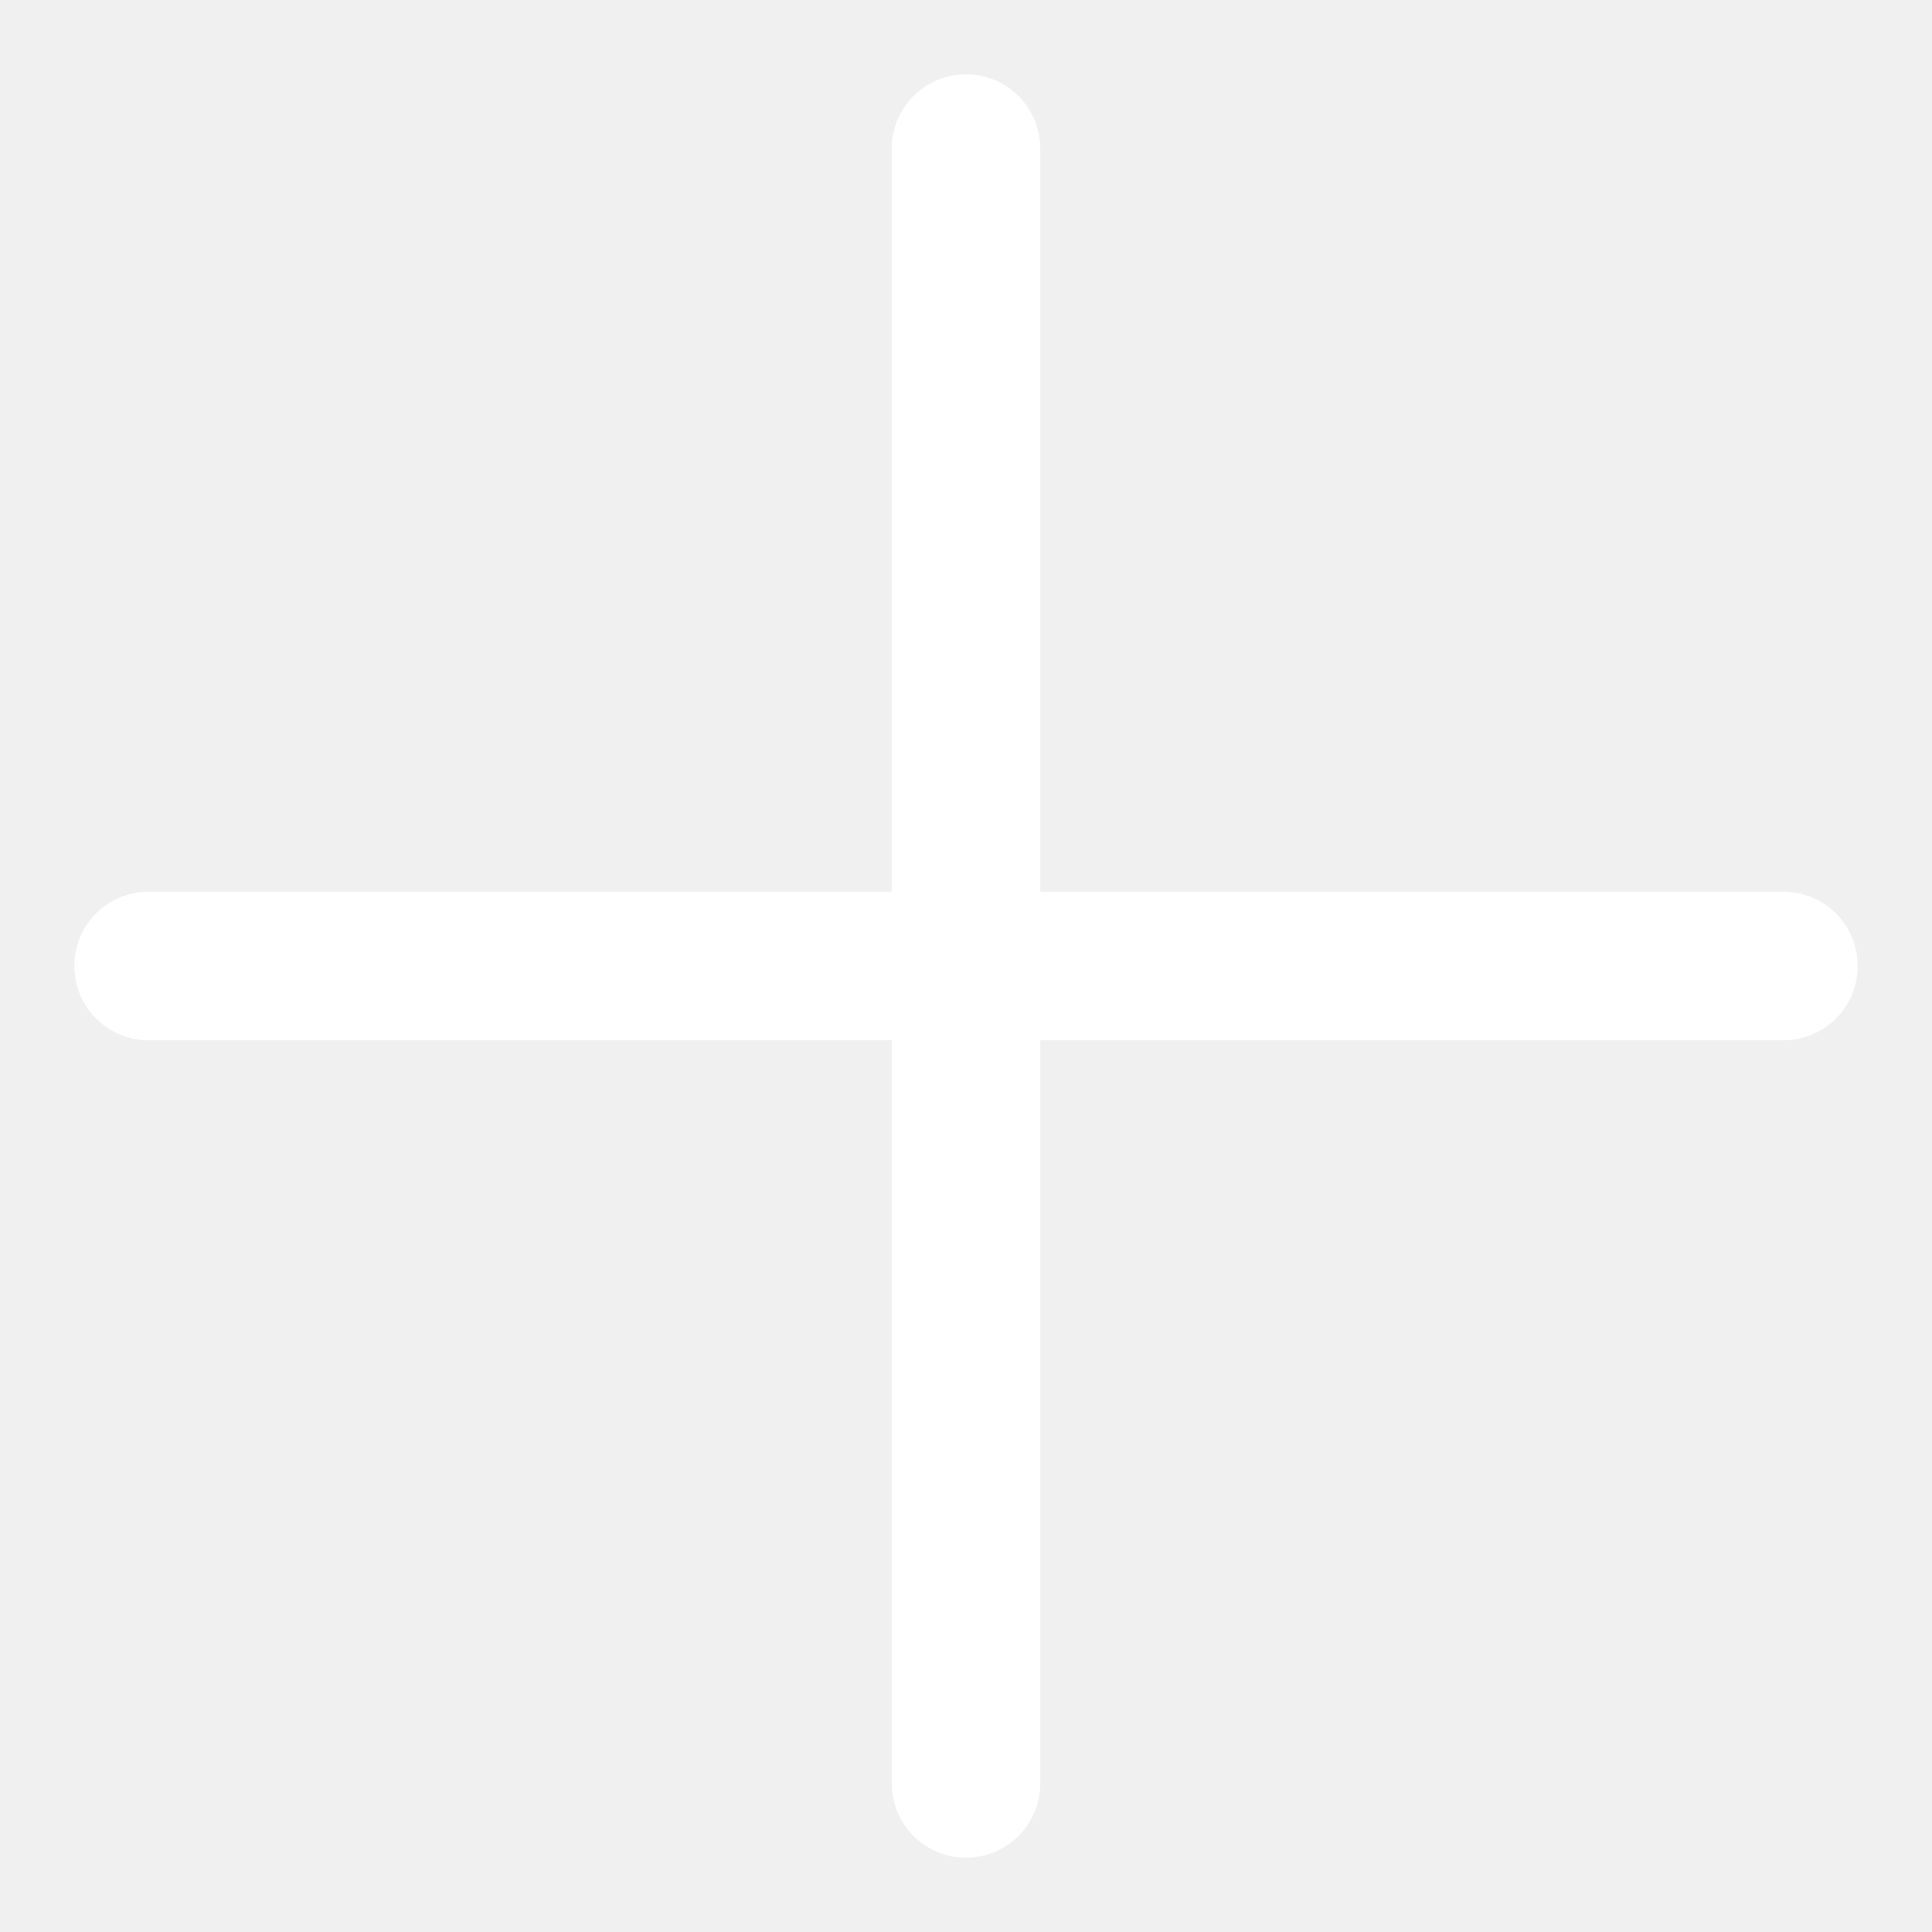
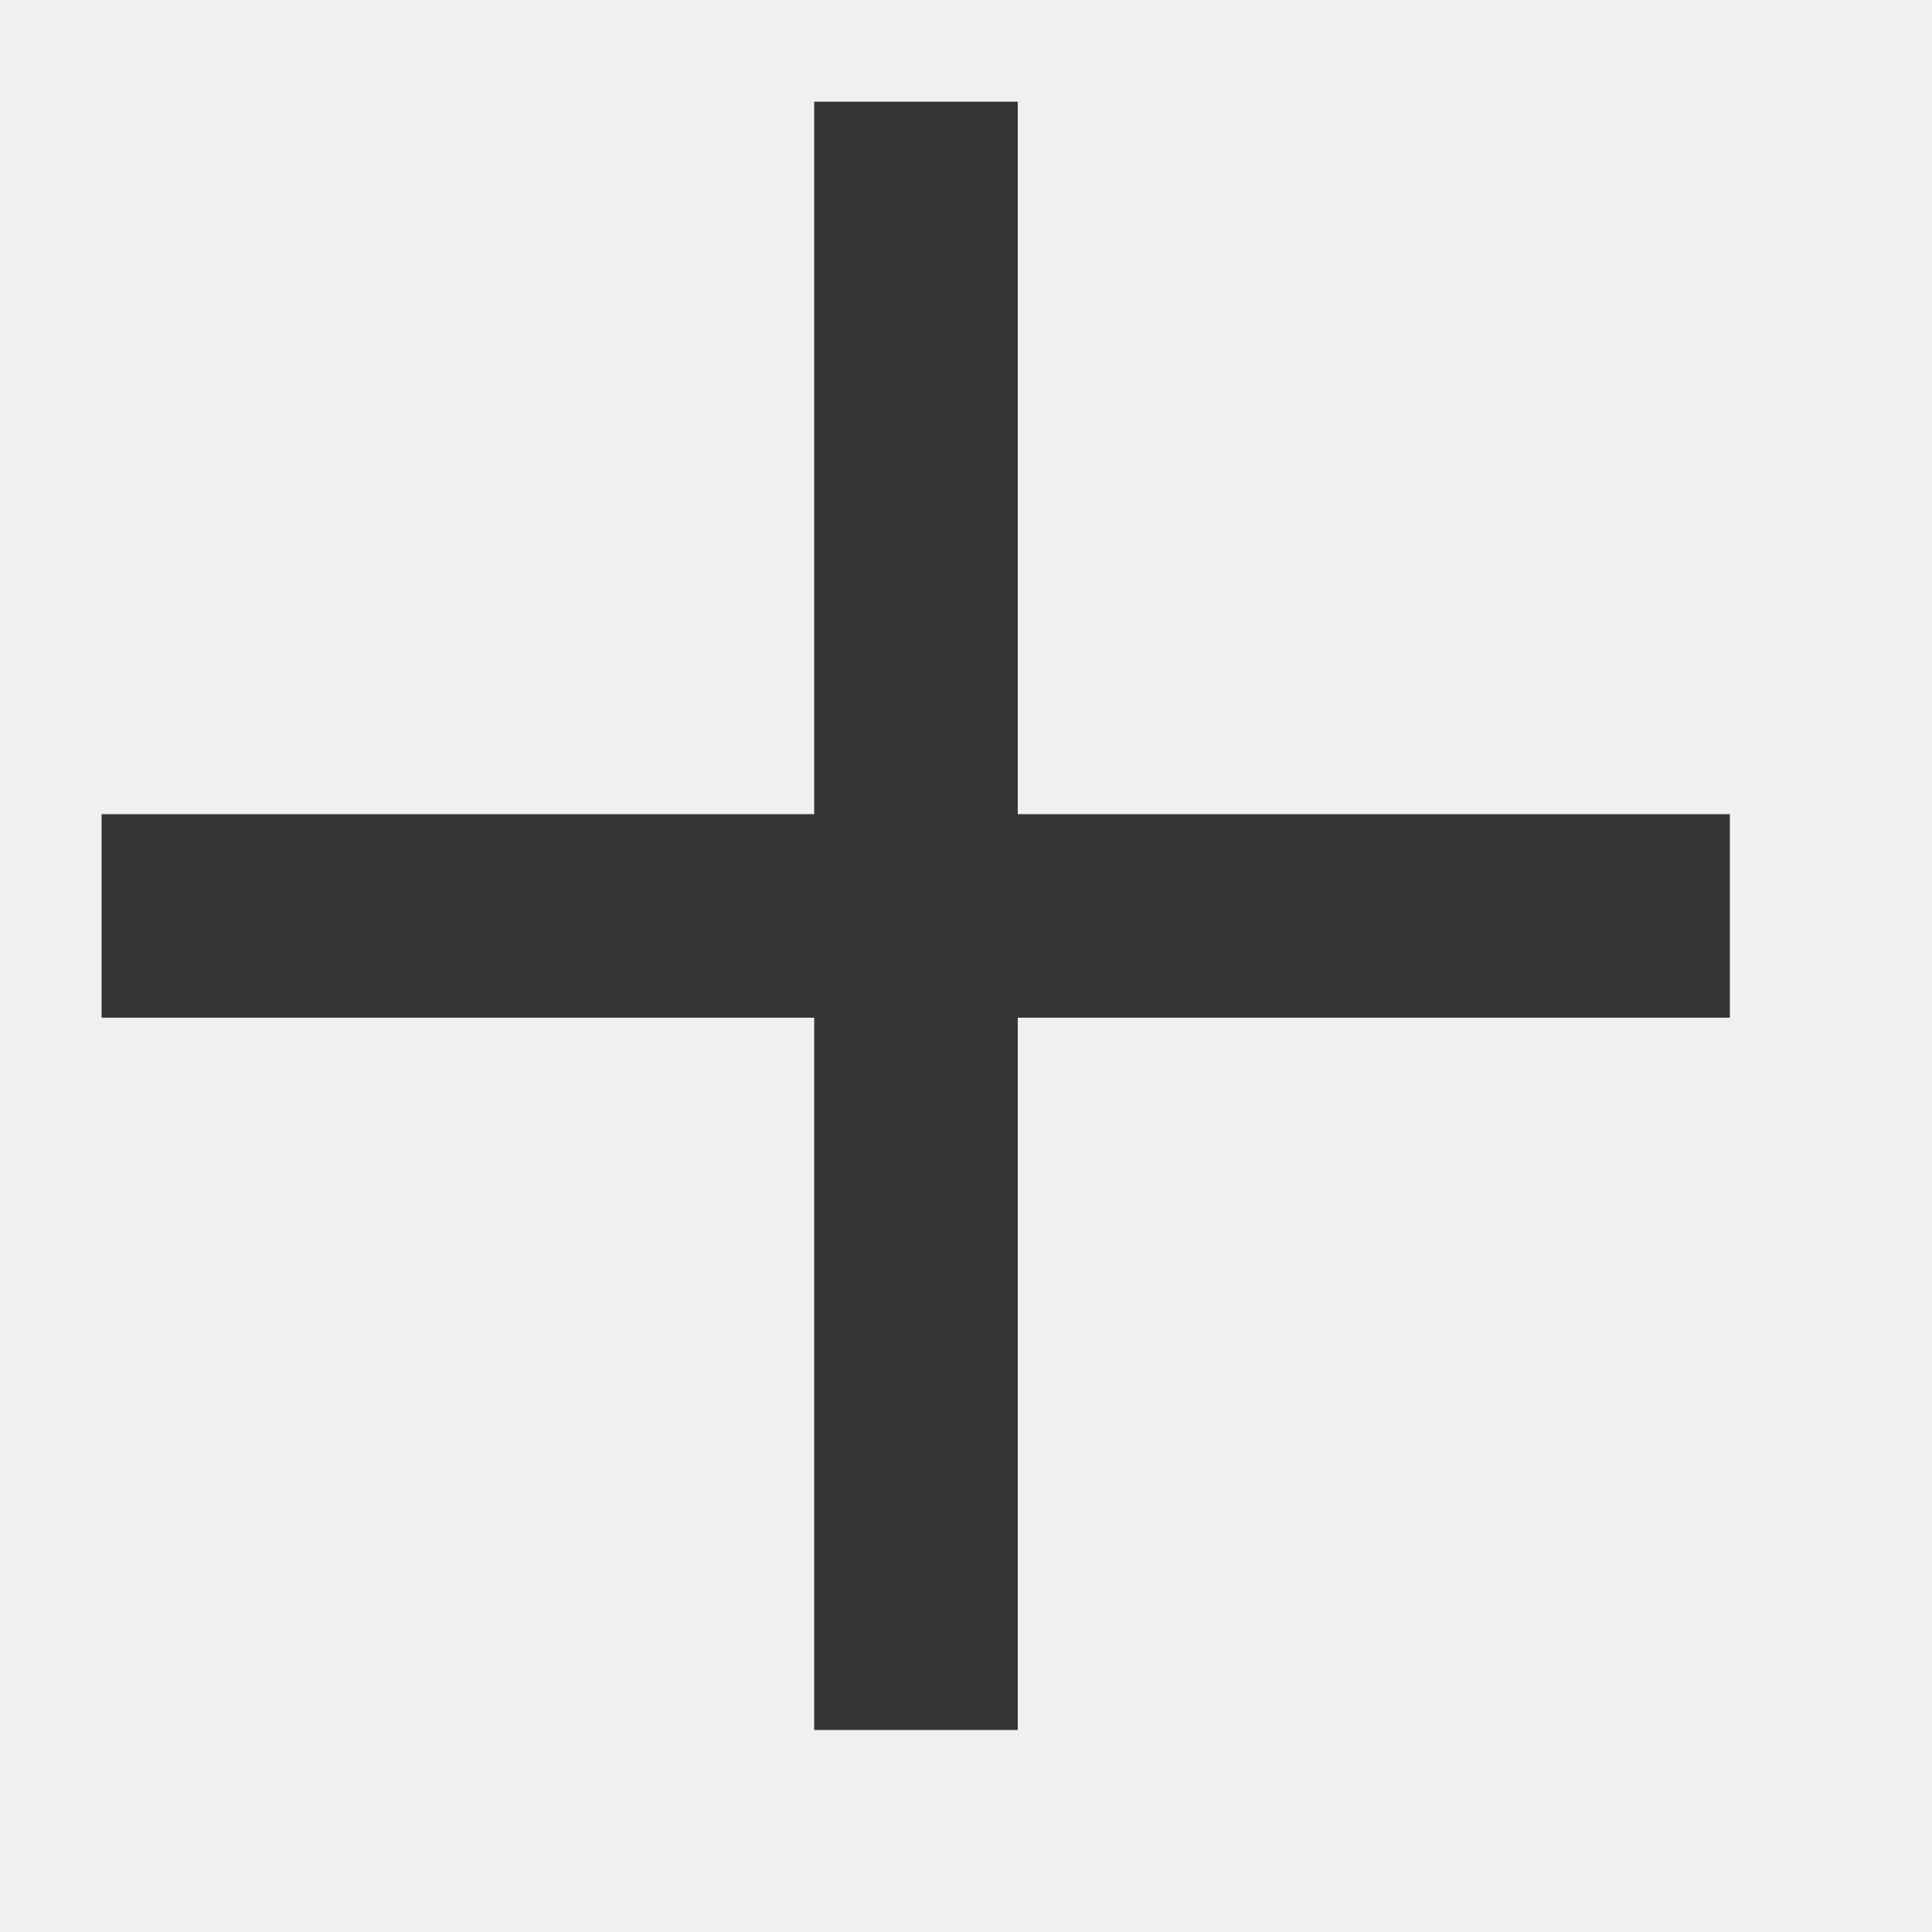
- <svg xmlns="http://www.w3.org/2000/svg" width="13" height="13" viewBox="0 0 13 13" fill="none">
-   <path d="M12 6.5H1" stroke="white" stroke-linecap="round" stroke-linejoin="round" />
-   <path d="M6.5 1V12" stroke="white" stroke-linecap="round" stroke-linejoin="round" />
+ <svg xmlns="http://www.w3.org/2000/svg" width="14" height="14" viewBox="0 0 14 14" fill="none">
+   <rect x="12.535" y="5.9" width="1.475" height="11.799" transform="rotate(90 12.5352 5.8999)" fill="#353535" />
+   <rect x="7.375" y="12.536" width="1.475" height="11.799" transform="rotate(-180 7.375 12.536)" fill="#353535" />
</svg>
